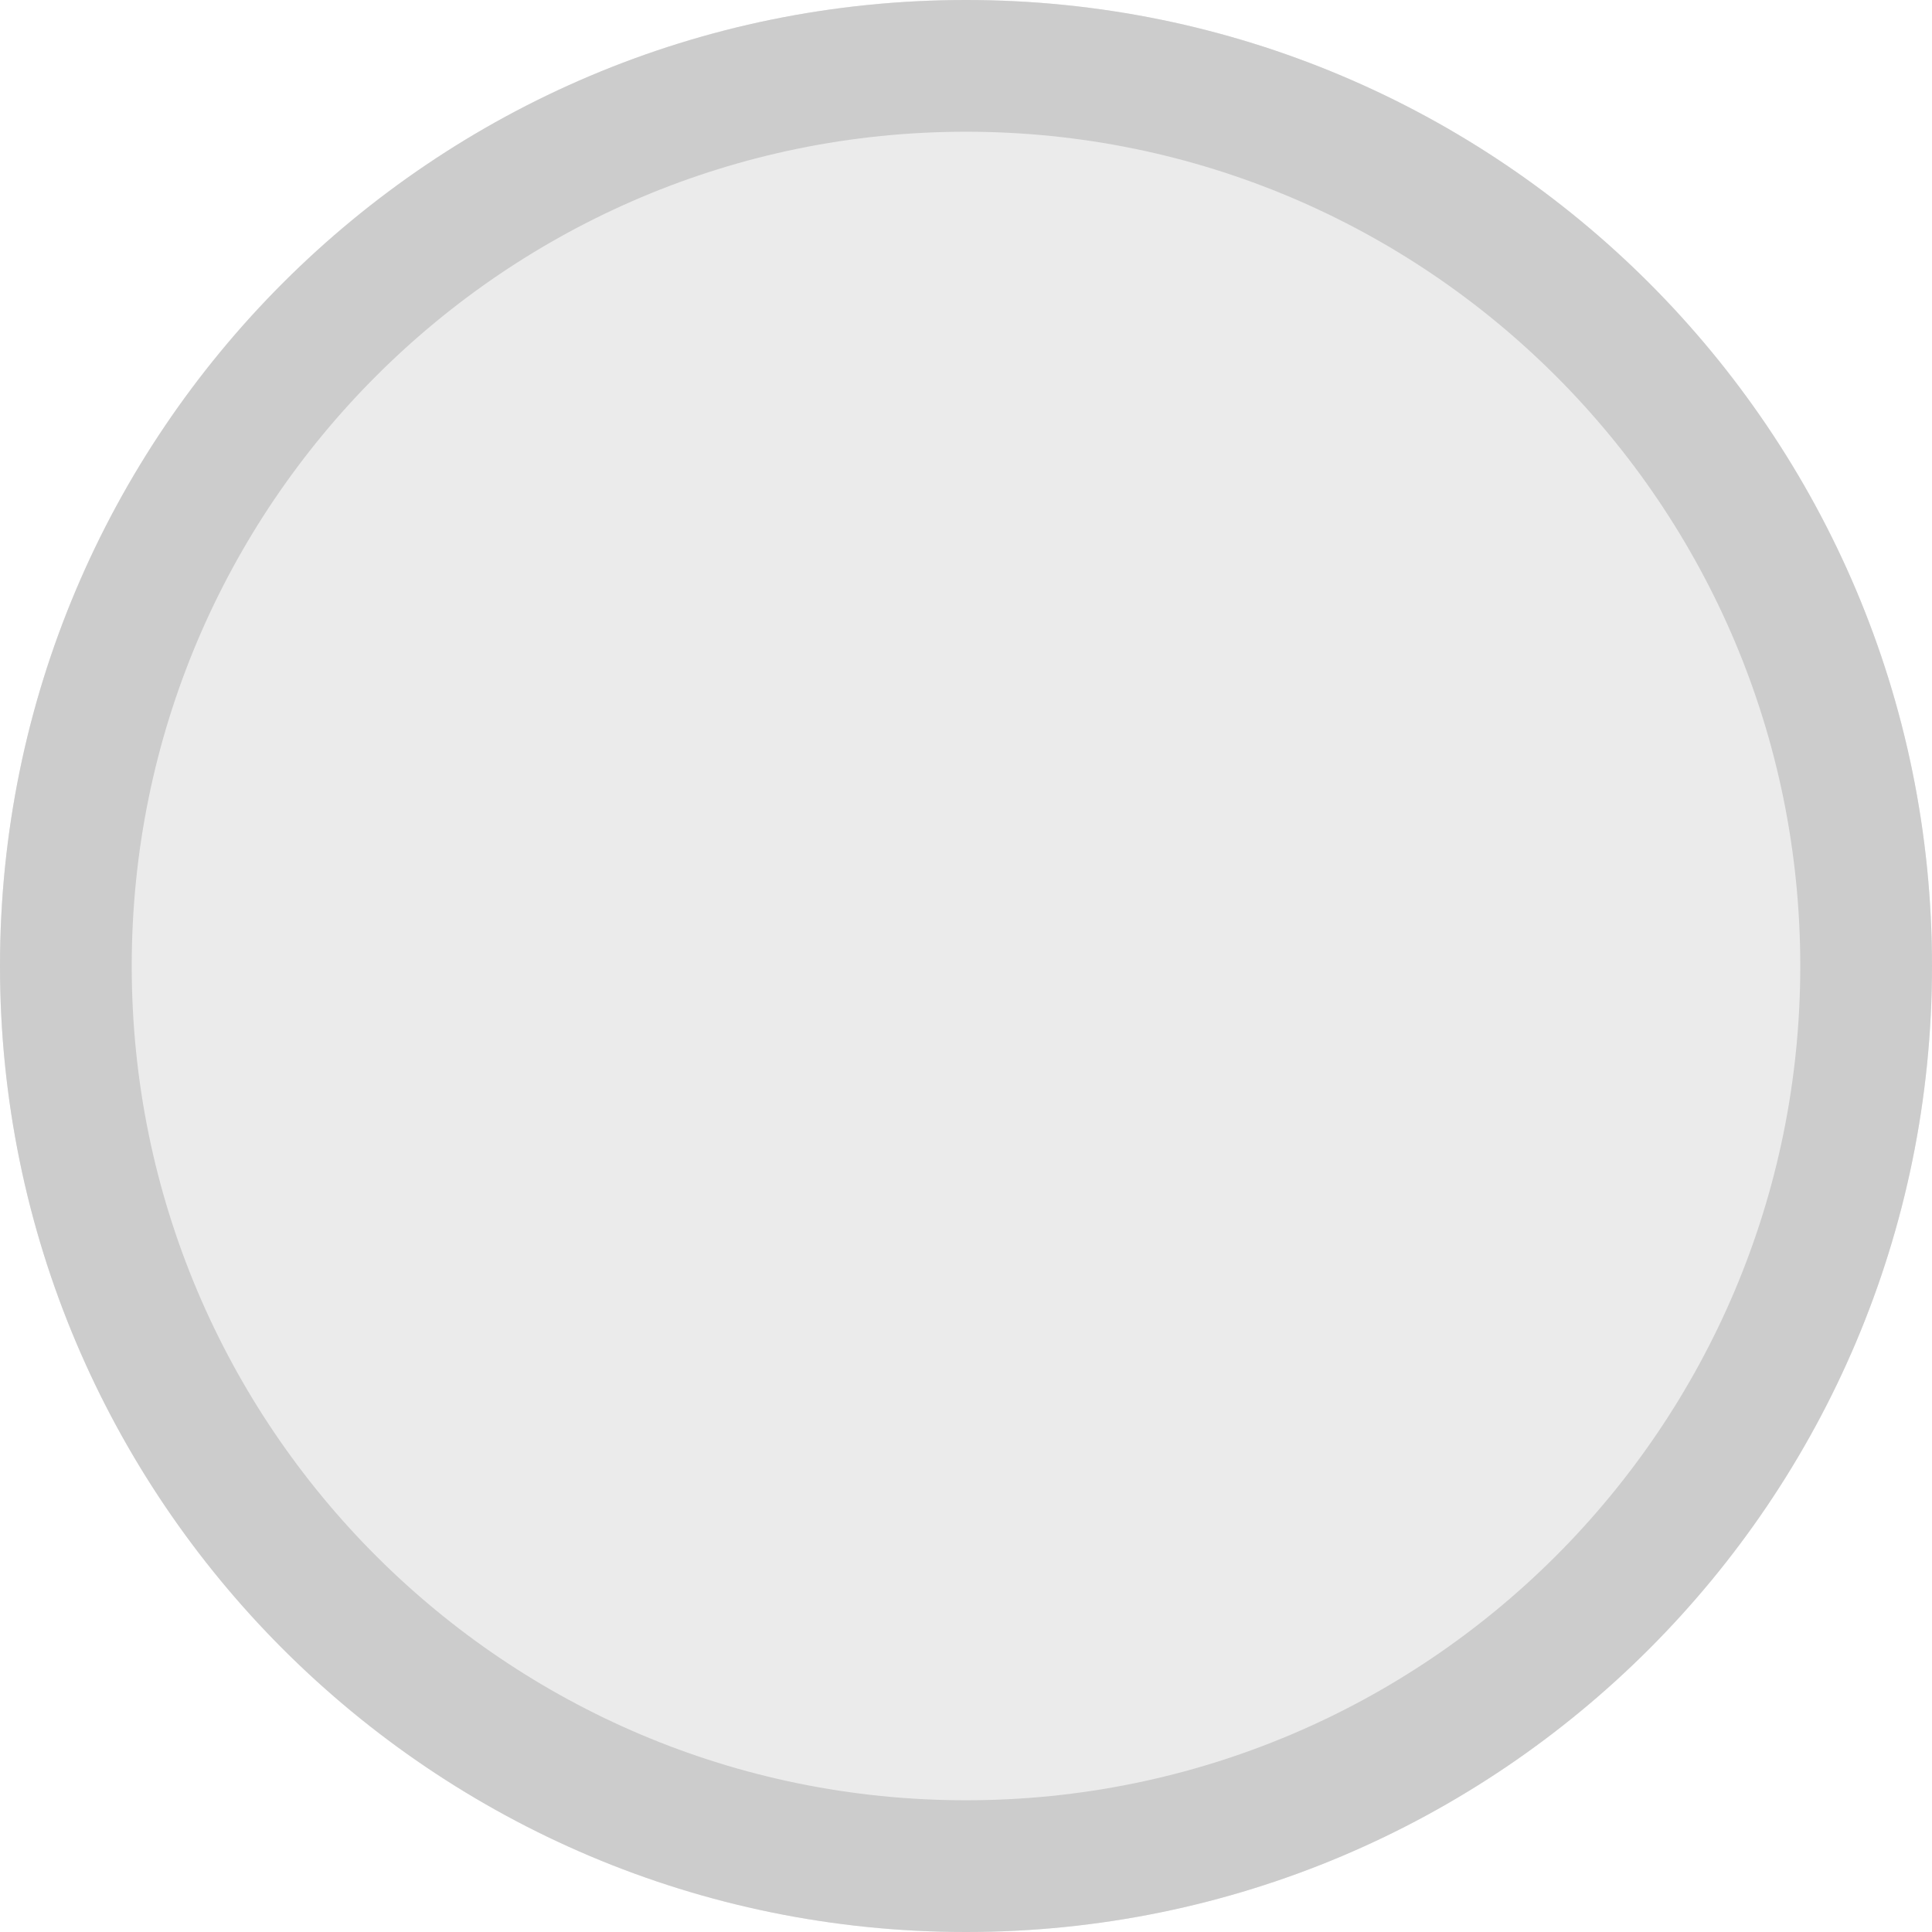
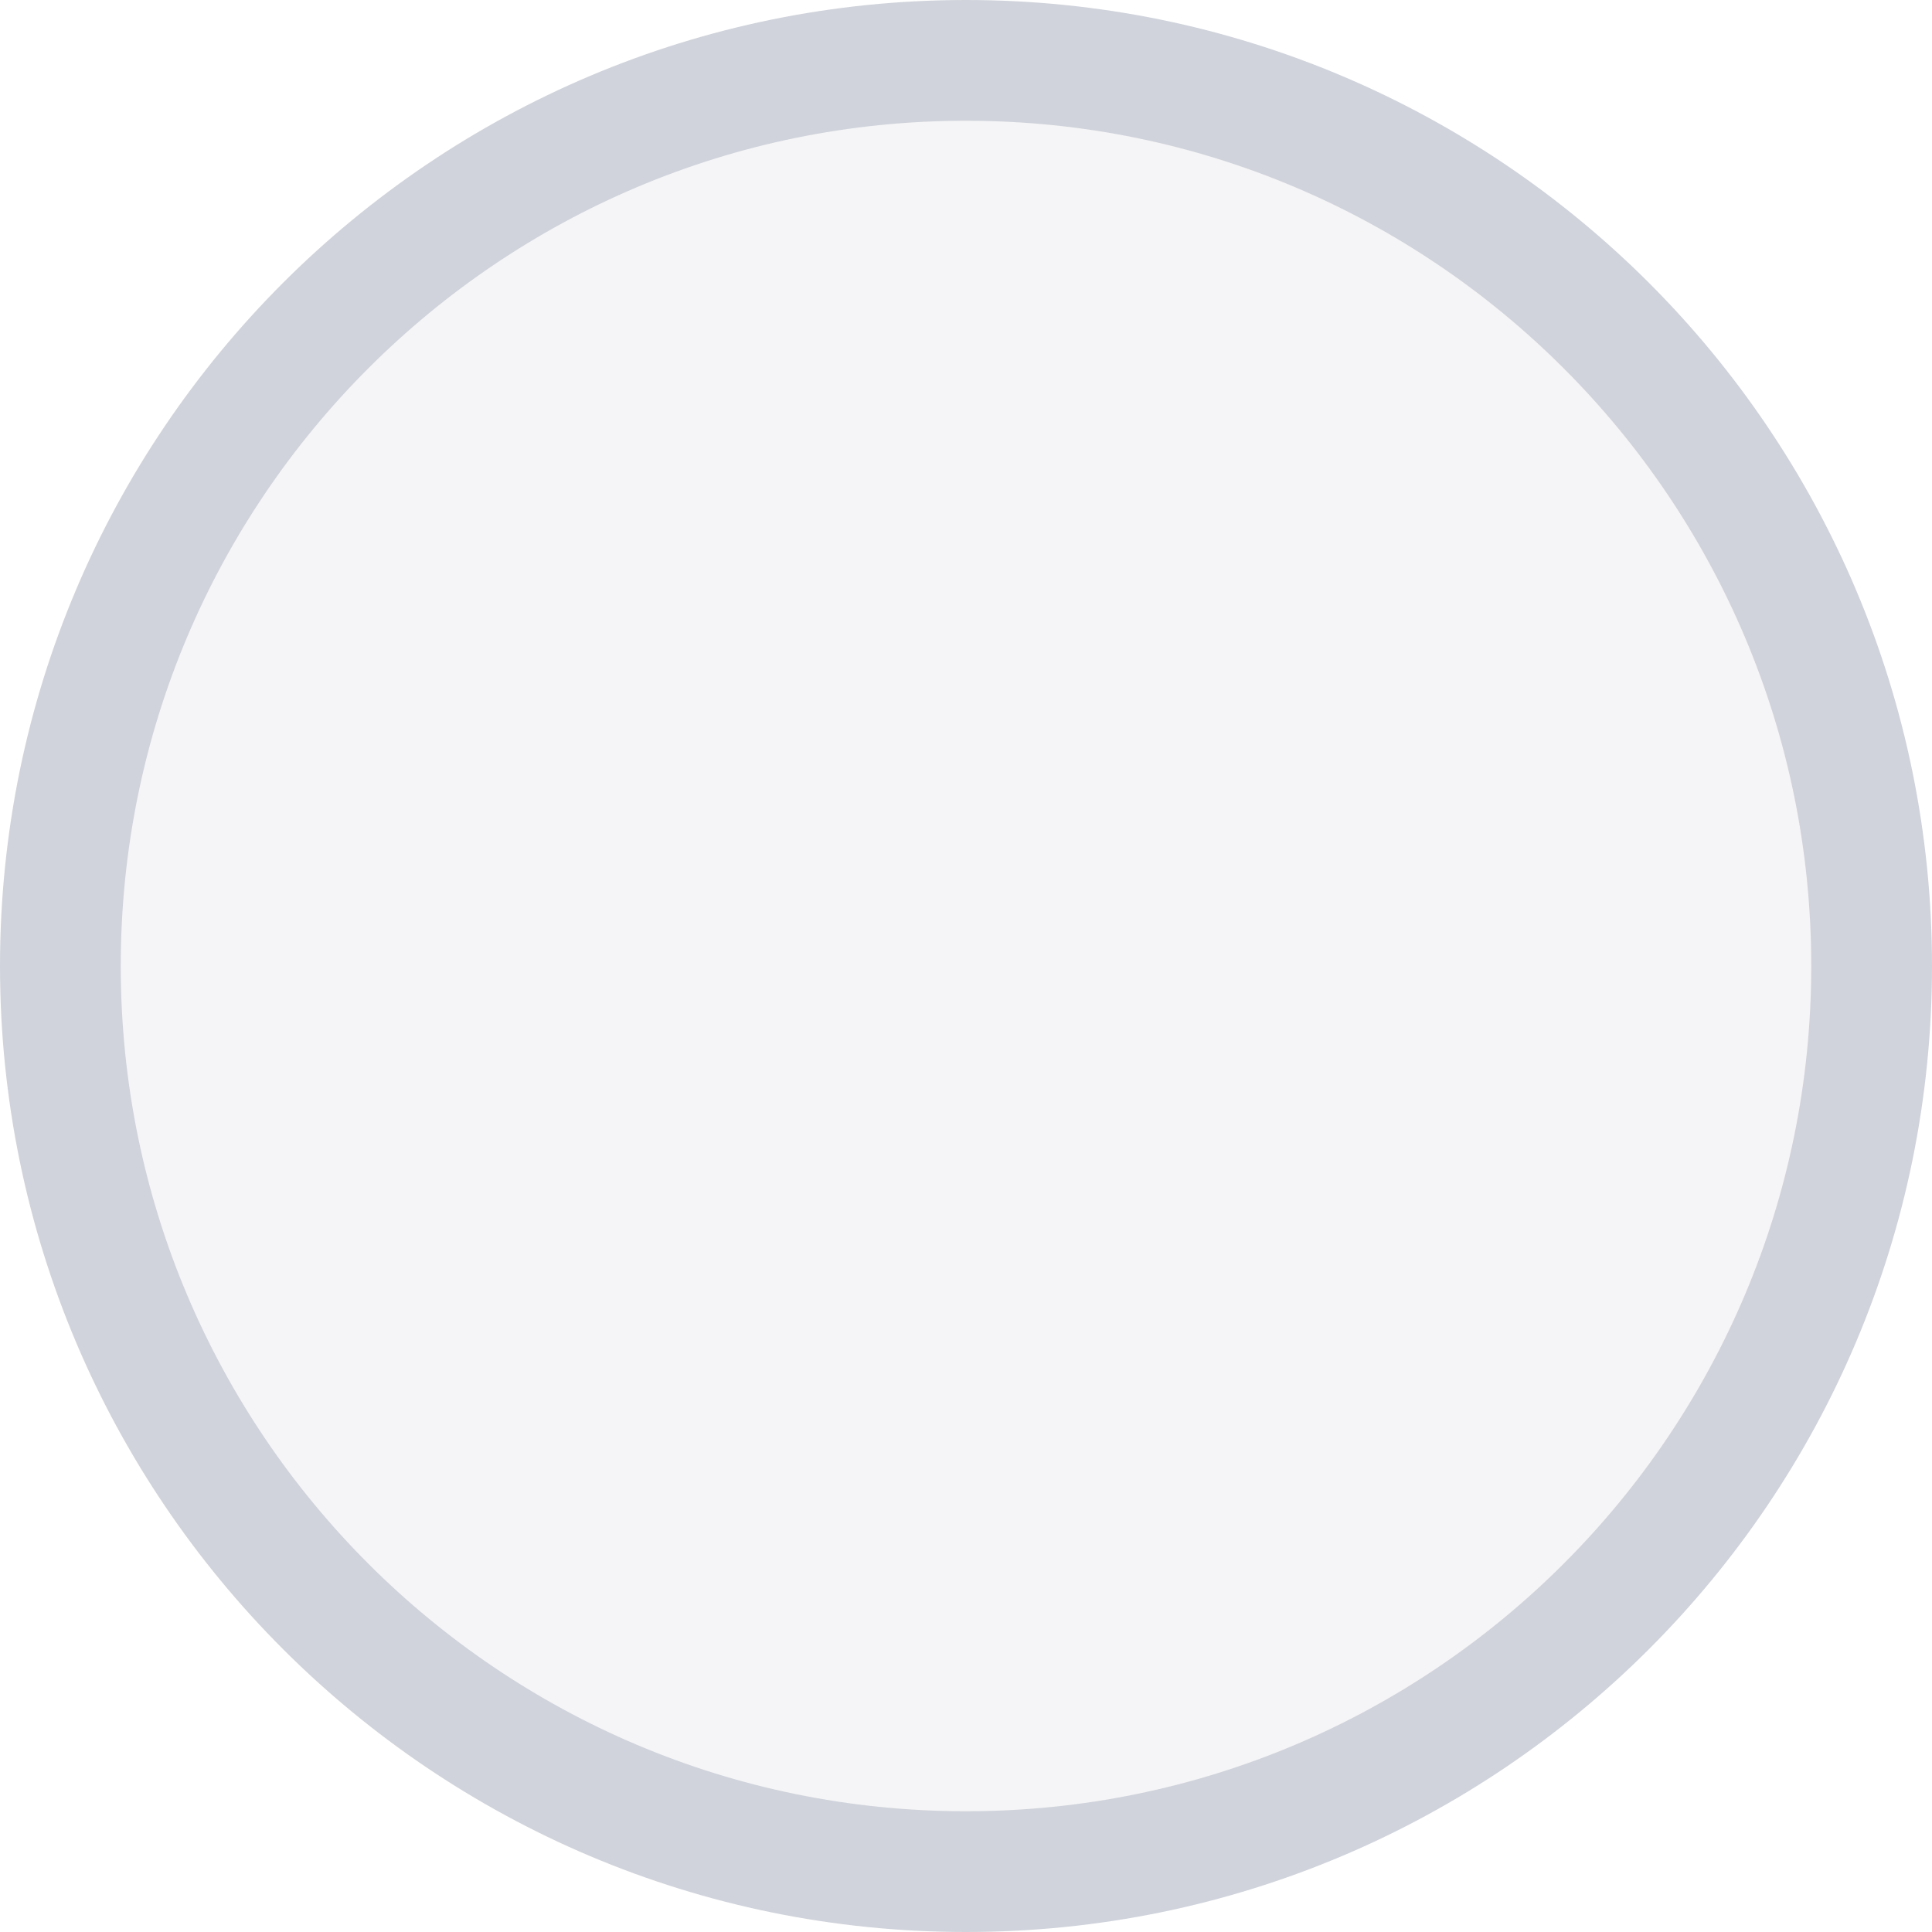
- <svg xmlns="http://www.w3.org/2000/svg" width="22px" height="22px" viewBox="0 0 22 22" version="1.1">
-   <g id="Symbols" stroke="none" stroke-width="1" fill="none" fill-rule="evenodd">
-     <g id="radio-off-disable">
-       <circle id="椭圆形备份-3" fill="#EBEBEB" cx="11" cy="11" r="11" />
-       <path d="M11,0 C17.075,0 22,4.925 22,11 C22,17.075 17.075,22 11,22 C4.925,22 0,17.075 0,11 C0,4.925 4.925,0 11,0 Z M11,1.5 C5.753,1.5 1.5,5.753 1.5,11 C1.5,16.247 5.753,20.5 11,20.5 C16.247,20.5 20.5,16.247 20.5,11 C20.5,5.753 16.247,1.5 11,1.5 Z" id="椭圆形备份-4" fill="#CCCCCC" fill-rule="nonzero" />
+ <svg xmlns="http://www.w3.org/2000/svg" width="16px" height="16px" viewBox="0 0 16 16" version="1.1">
+   <g id="----2.4单选-✅" stroke="none" stroke-width="1" fill="none" fill-rule="evenodd">
+     <g id="单选" transform="translate(-754, -1112)" fill="#F5F5F7" stroke="#D0D3DB">
+       <g id="编组-11" transform="translate(650, 876)">
+         <rect id="Rectangle-271" x="104.5" y="236.5" width="15" height="15" rx="7.5" />
+       </g>
    </g>
  </g>
</svg>
